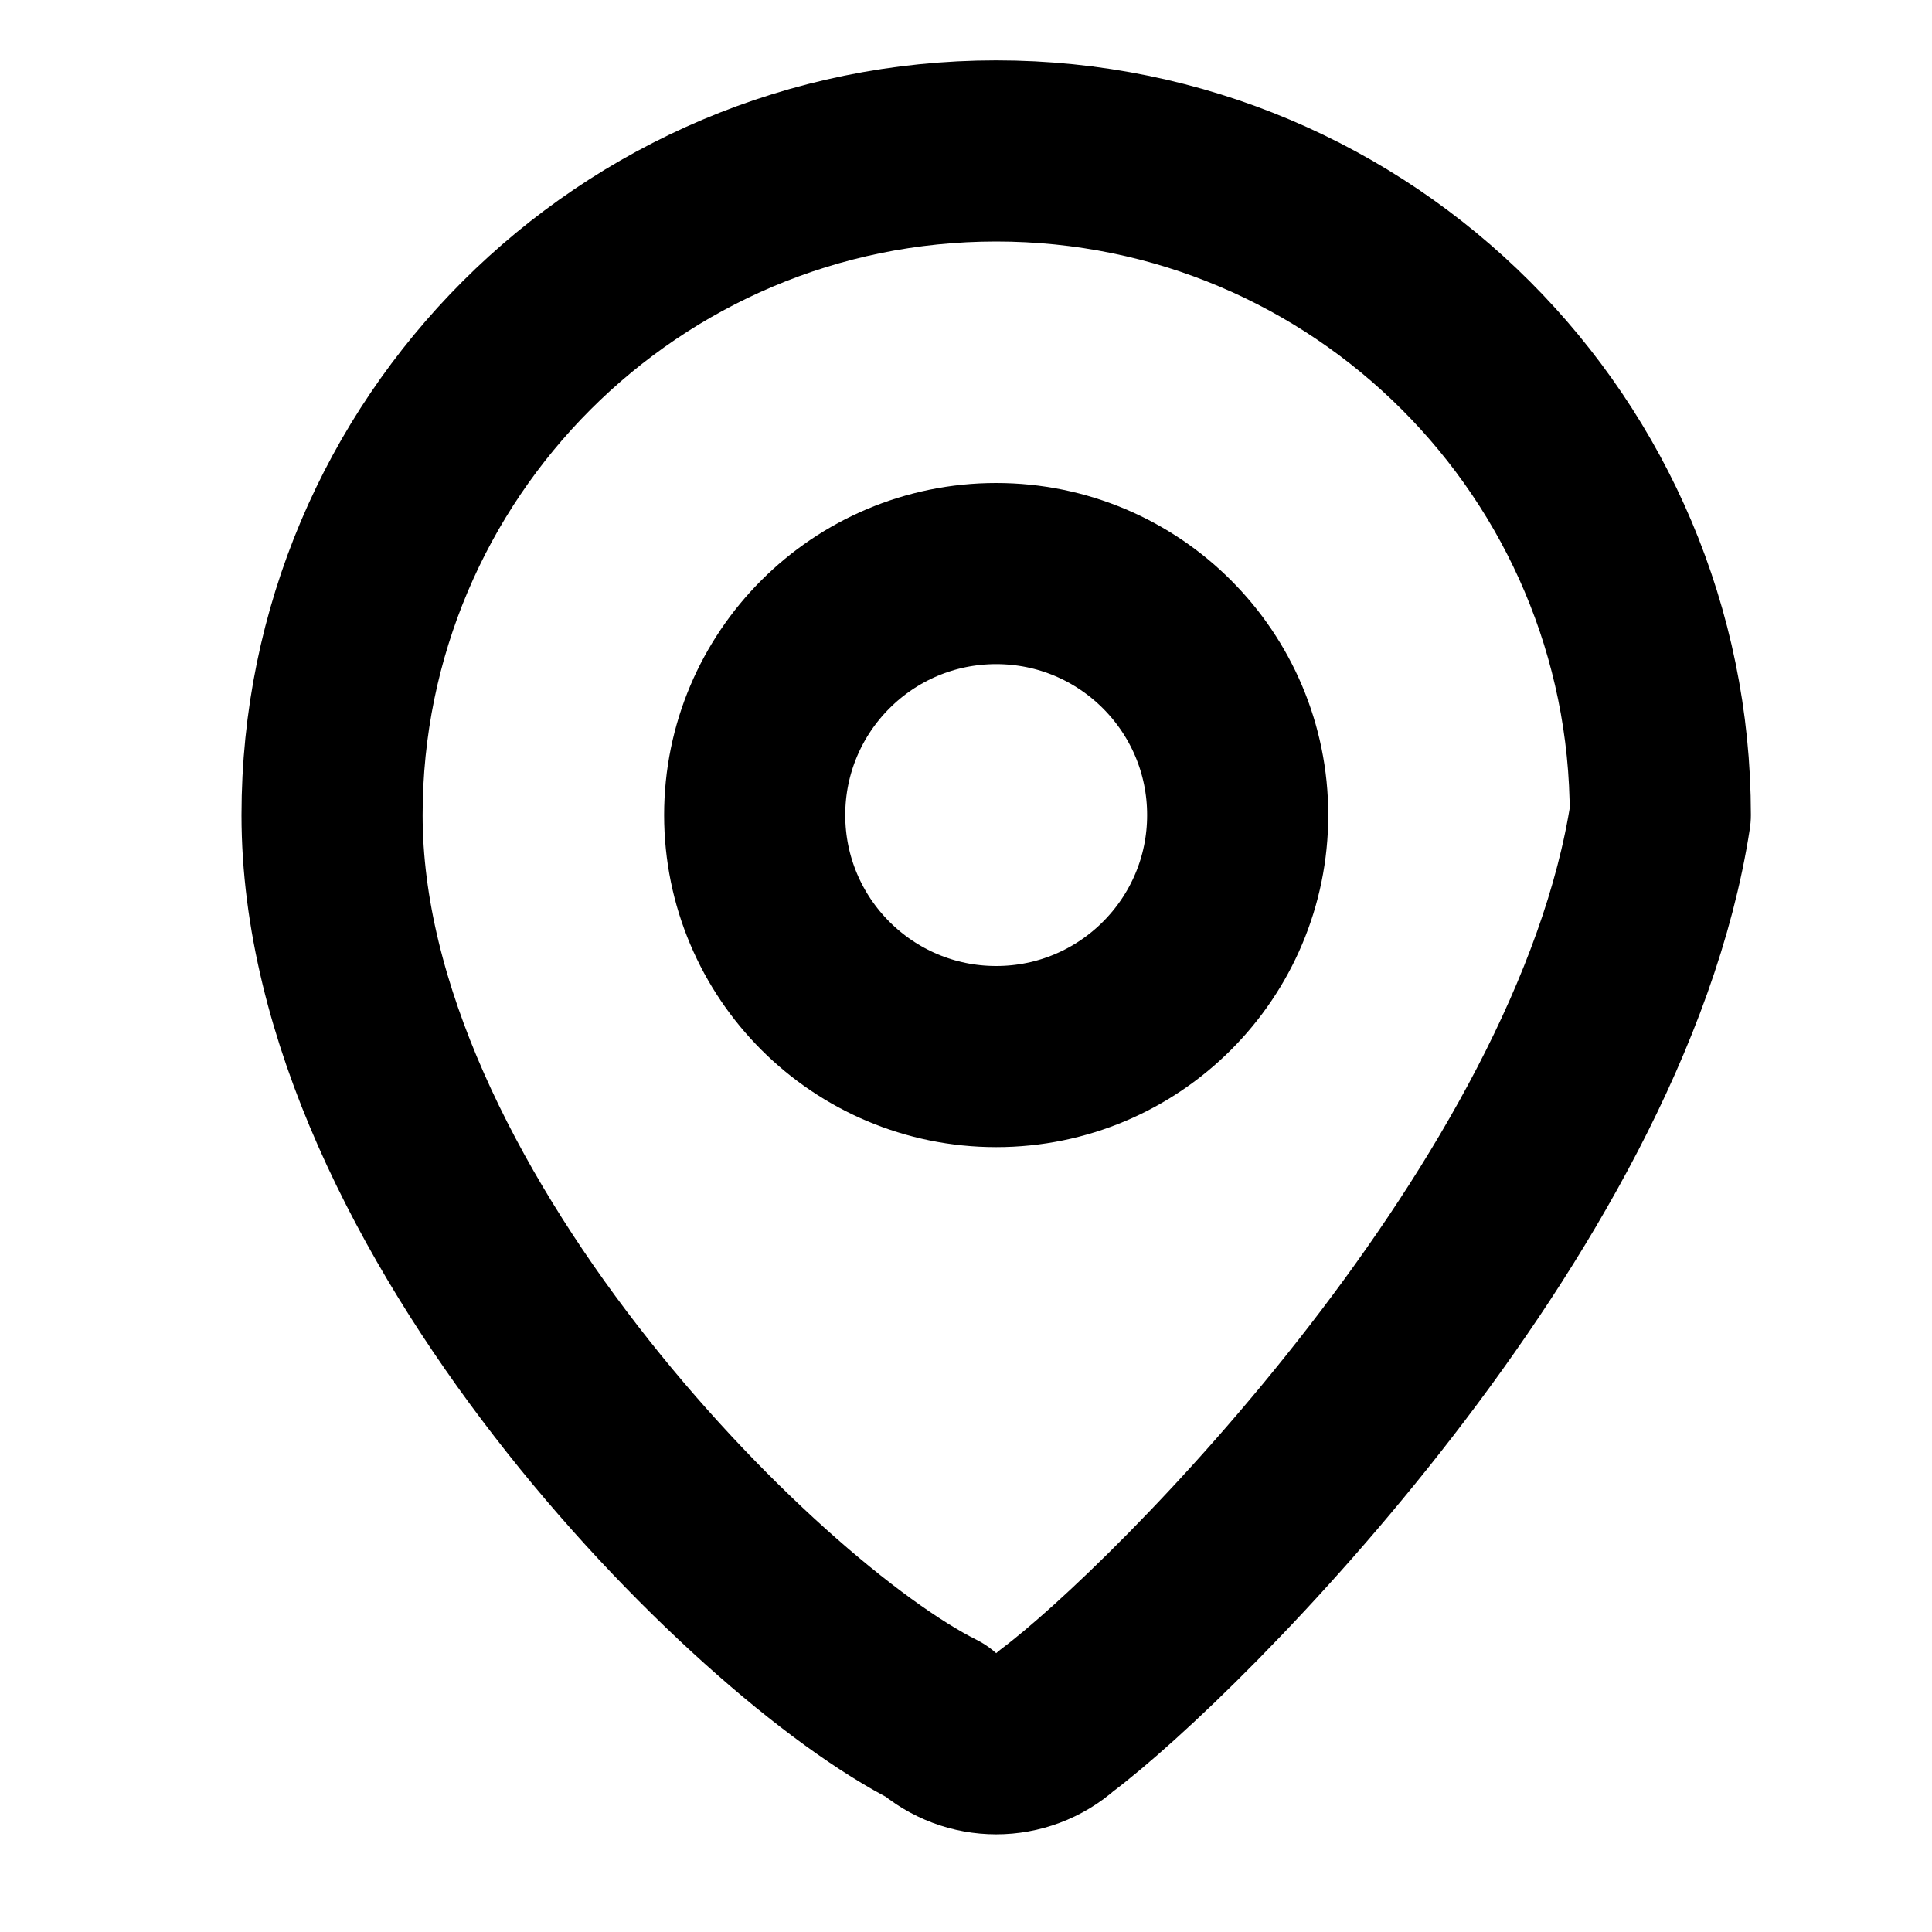
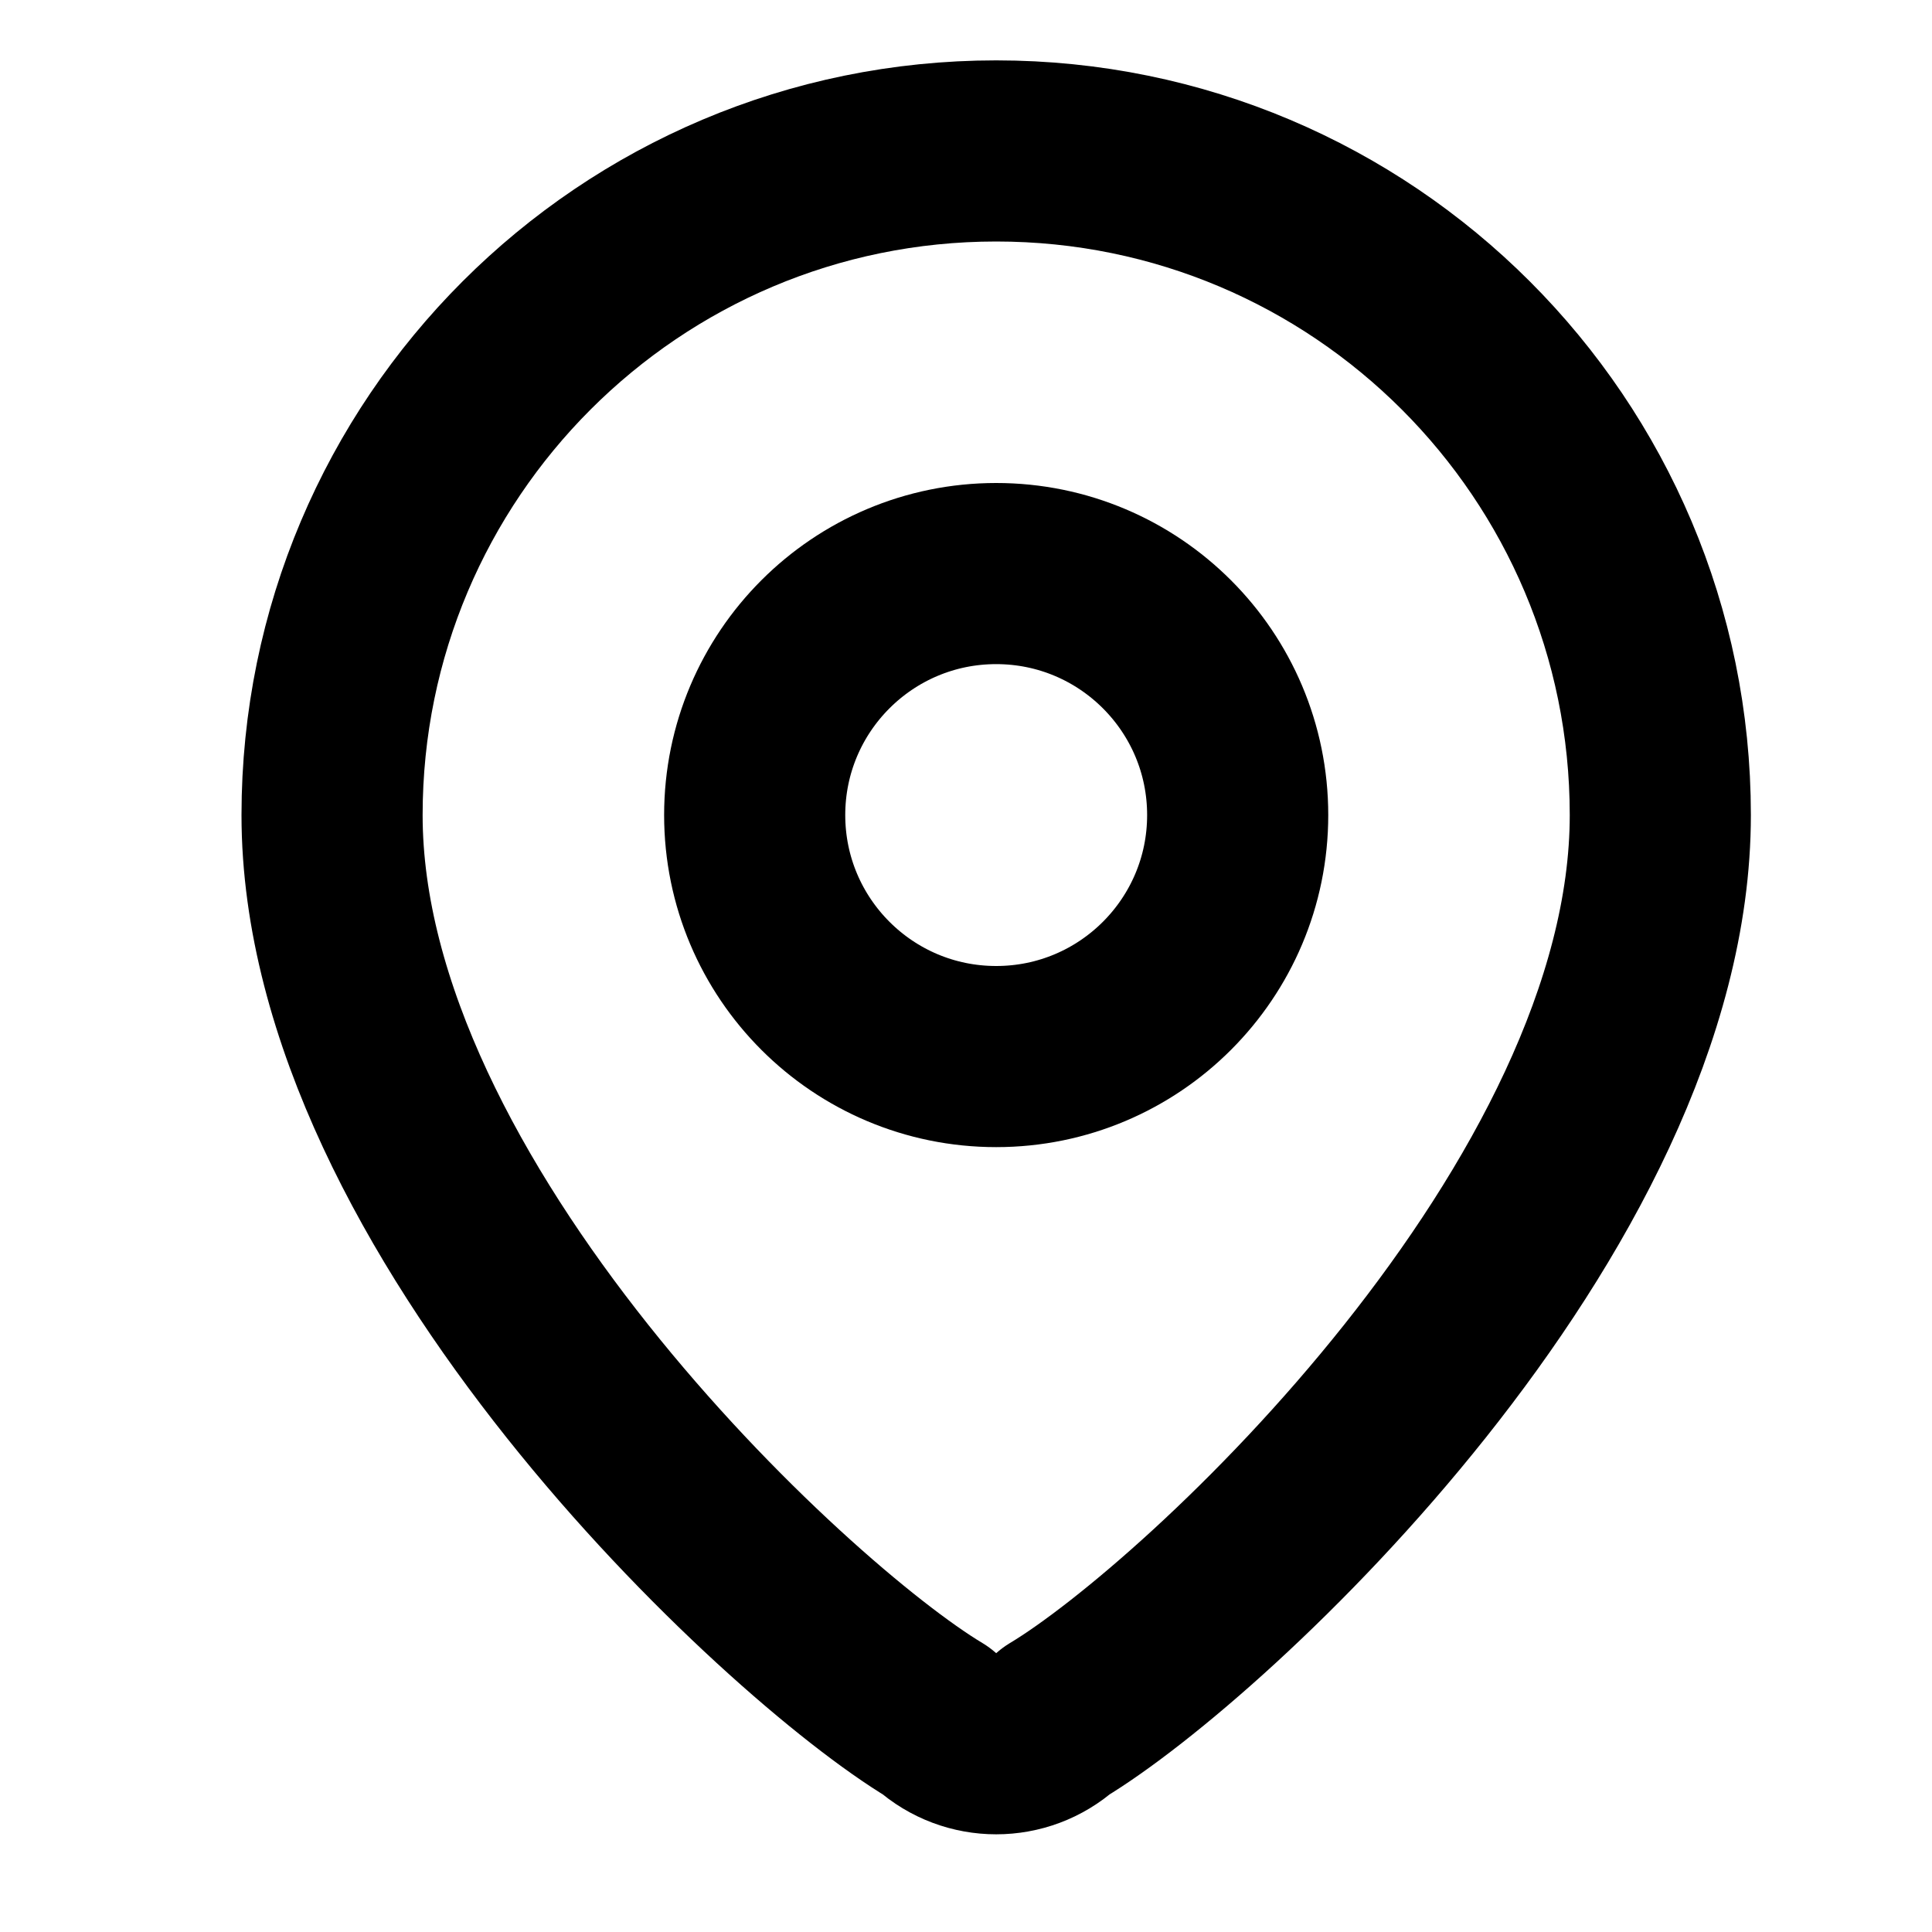
<svg xmlns="http://www.w3.org/2000/svg" width="16" height="16" viewBox="0 0 16 16" fill="none" stroke="currentColor" stroke-width="1.5" stroke-linecap="round" stroke-linejoin="round">
-   <path d="M13.75 6.75C13.25 10 9.75 13.5 8.75 14.25A.75.75 0 0 1 7.75 14.25C6.25 13.5 2.75 10 2.75 6.75A5.25 5.25 0 0 1 13.75 6.75" />
+   <path d="M13.75 6.75C13.75 10 10 13.5 8.75 14.25A.75.75 0 0 1 7.75 14.25C6.5 13.5 2.75 10 2.75 6.75A5.5 5.5 0 0 1 13.75 6.75" />
  <circle cx="8.25" cy="6.75" r="2" />
</svg>
